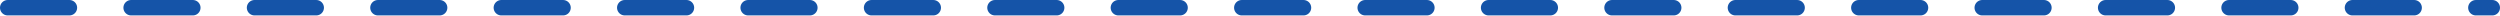
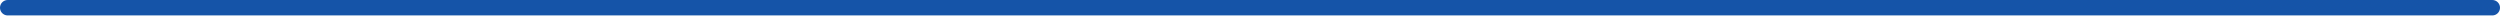
<svg xmlns="http://www.w3.org/2000/svg" preserveAspectRatio="none" overflow="visible" style="display: block;" width="162.065" height="1" viewBox="0 0 162.065 1" fill="none">
-   <path id="Icon" d="M0.5 0.5H161.565" stroke="#1554A8" stroke-linecap="round" stroke-linejoin="round" stroke-dasharray="4 4" />
+   <path id="Icon" d="M0.5 0.5H161.565" stroke="#1554A8" stroke-linecap="round" stroke-linejoin="round" />
</svg>
